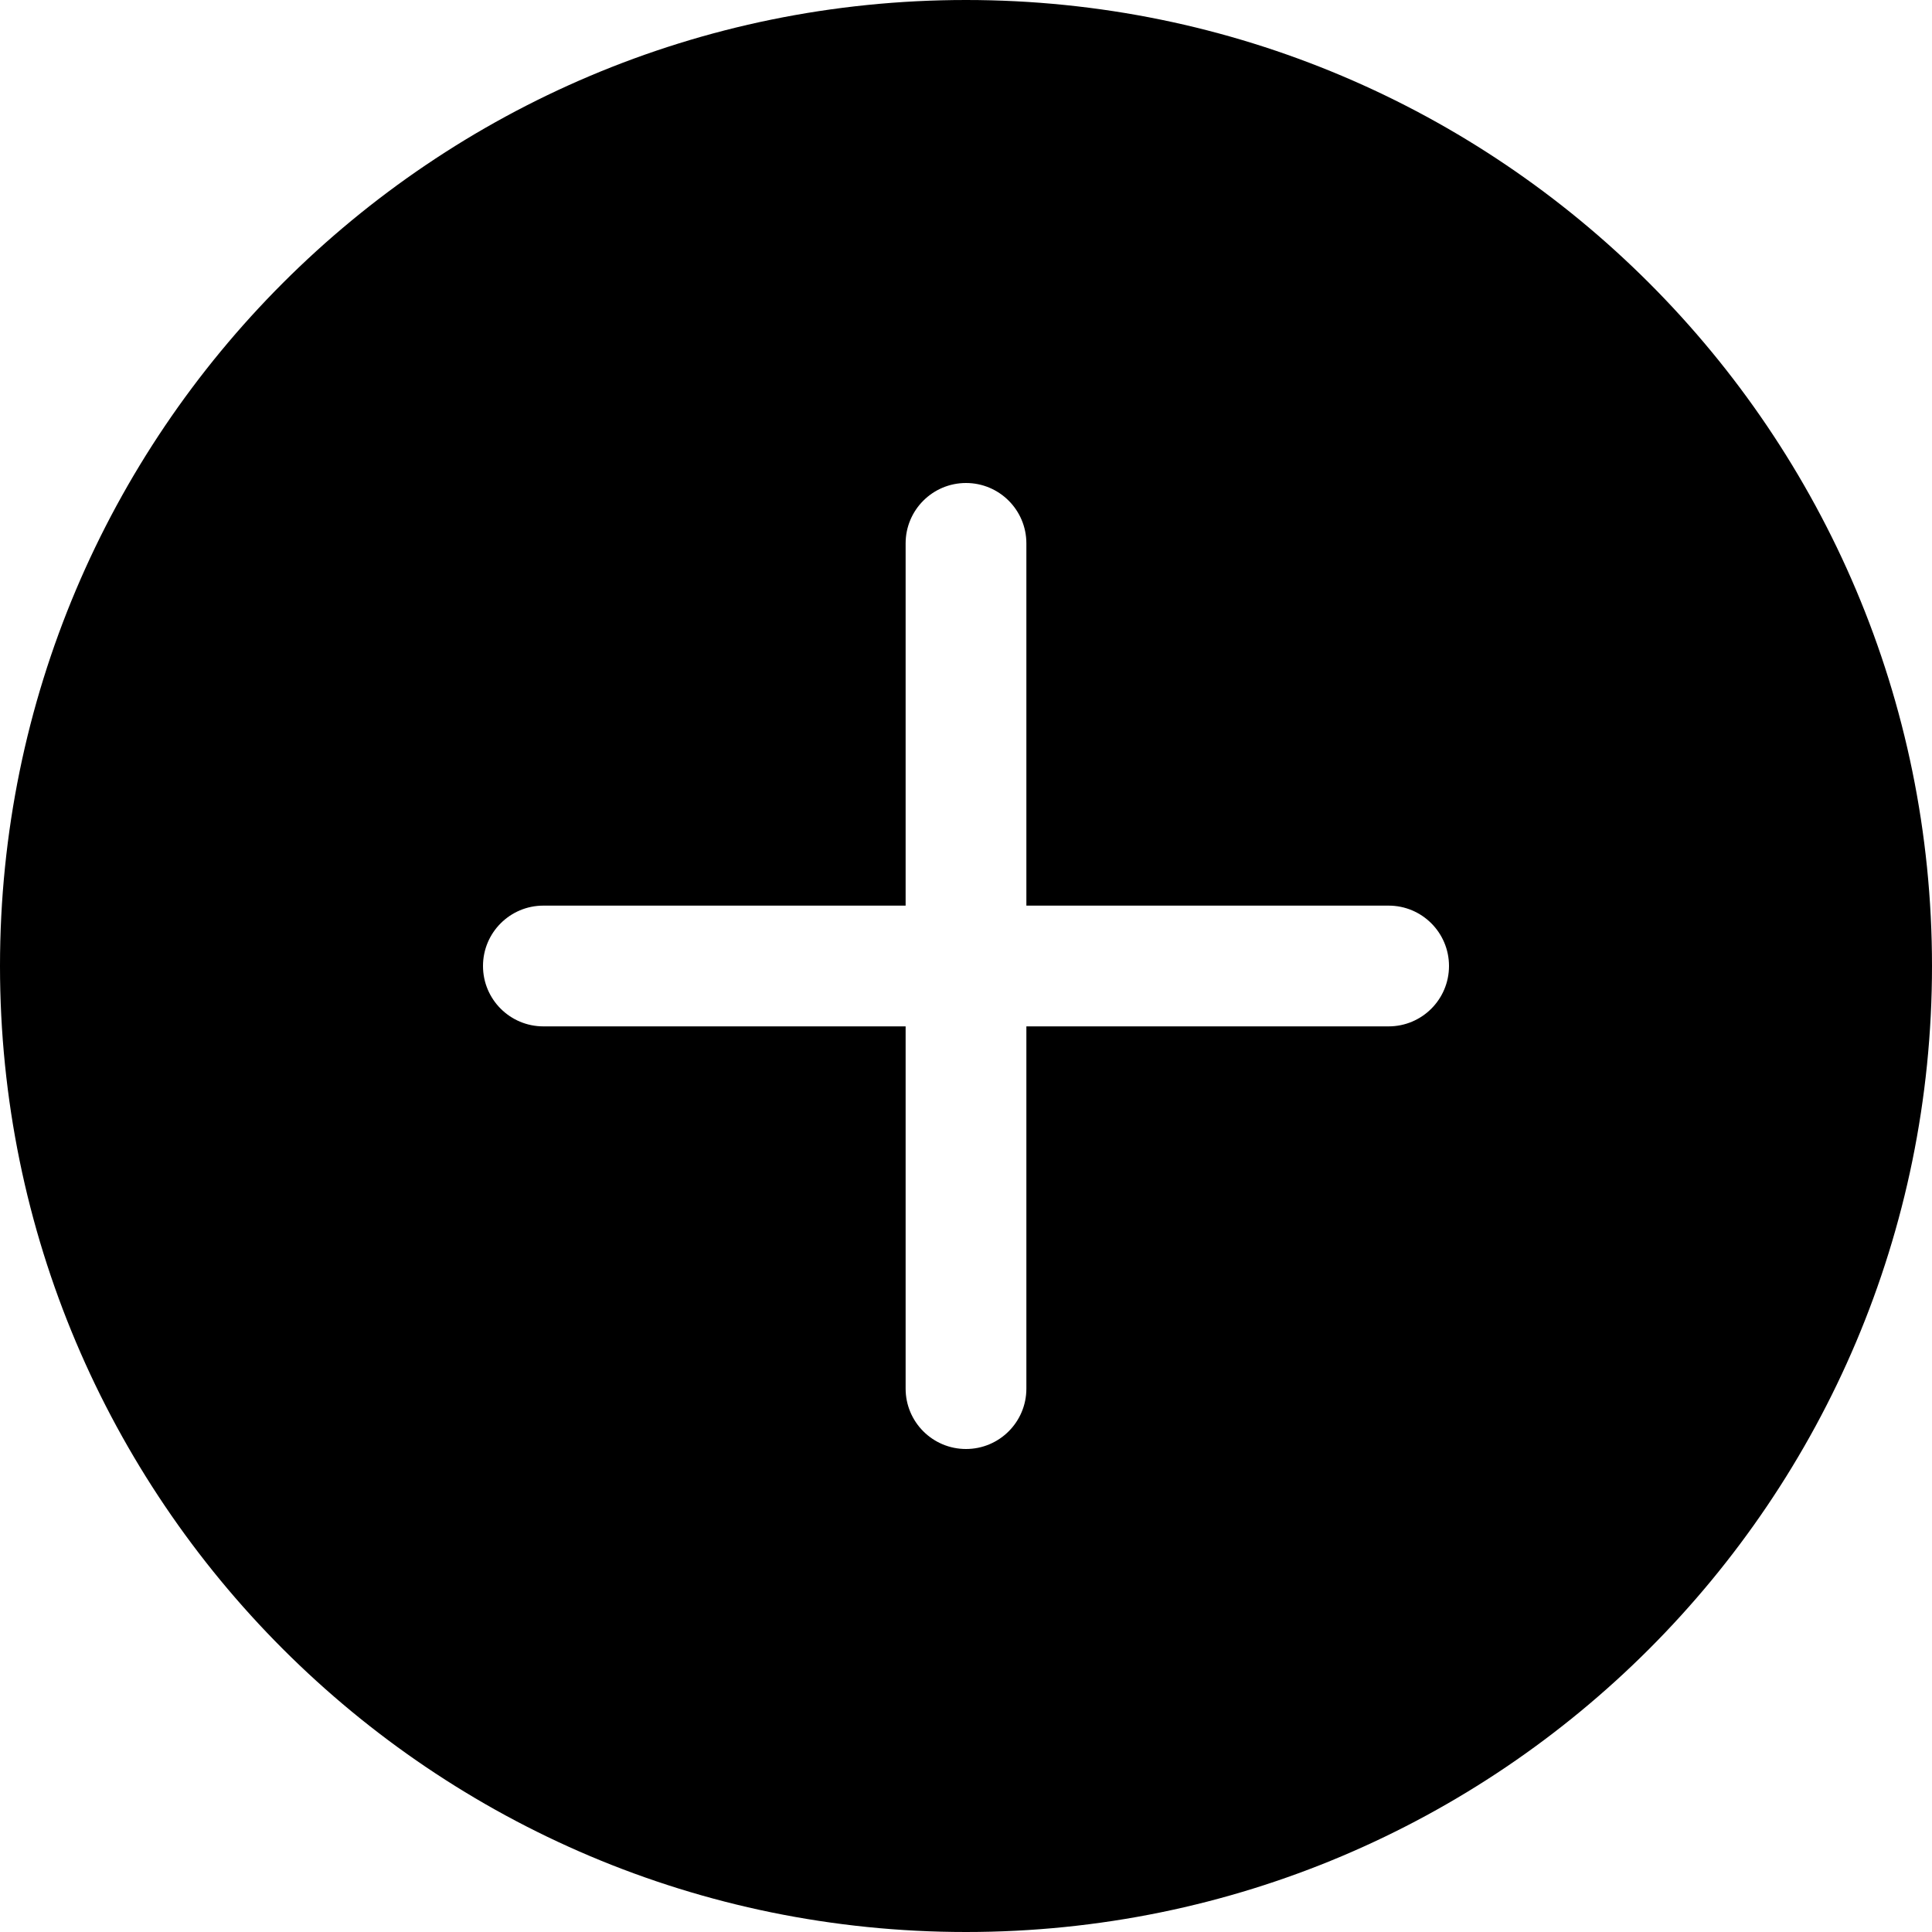
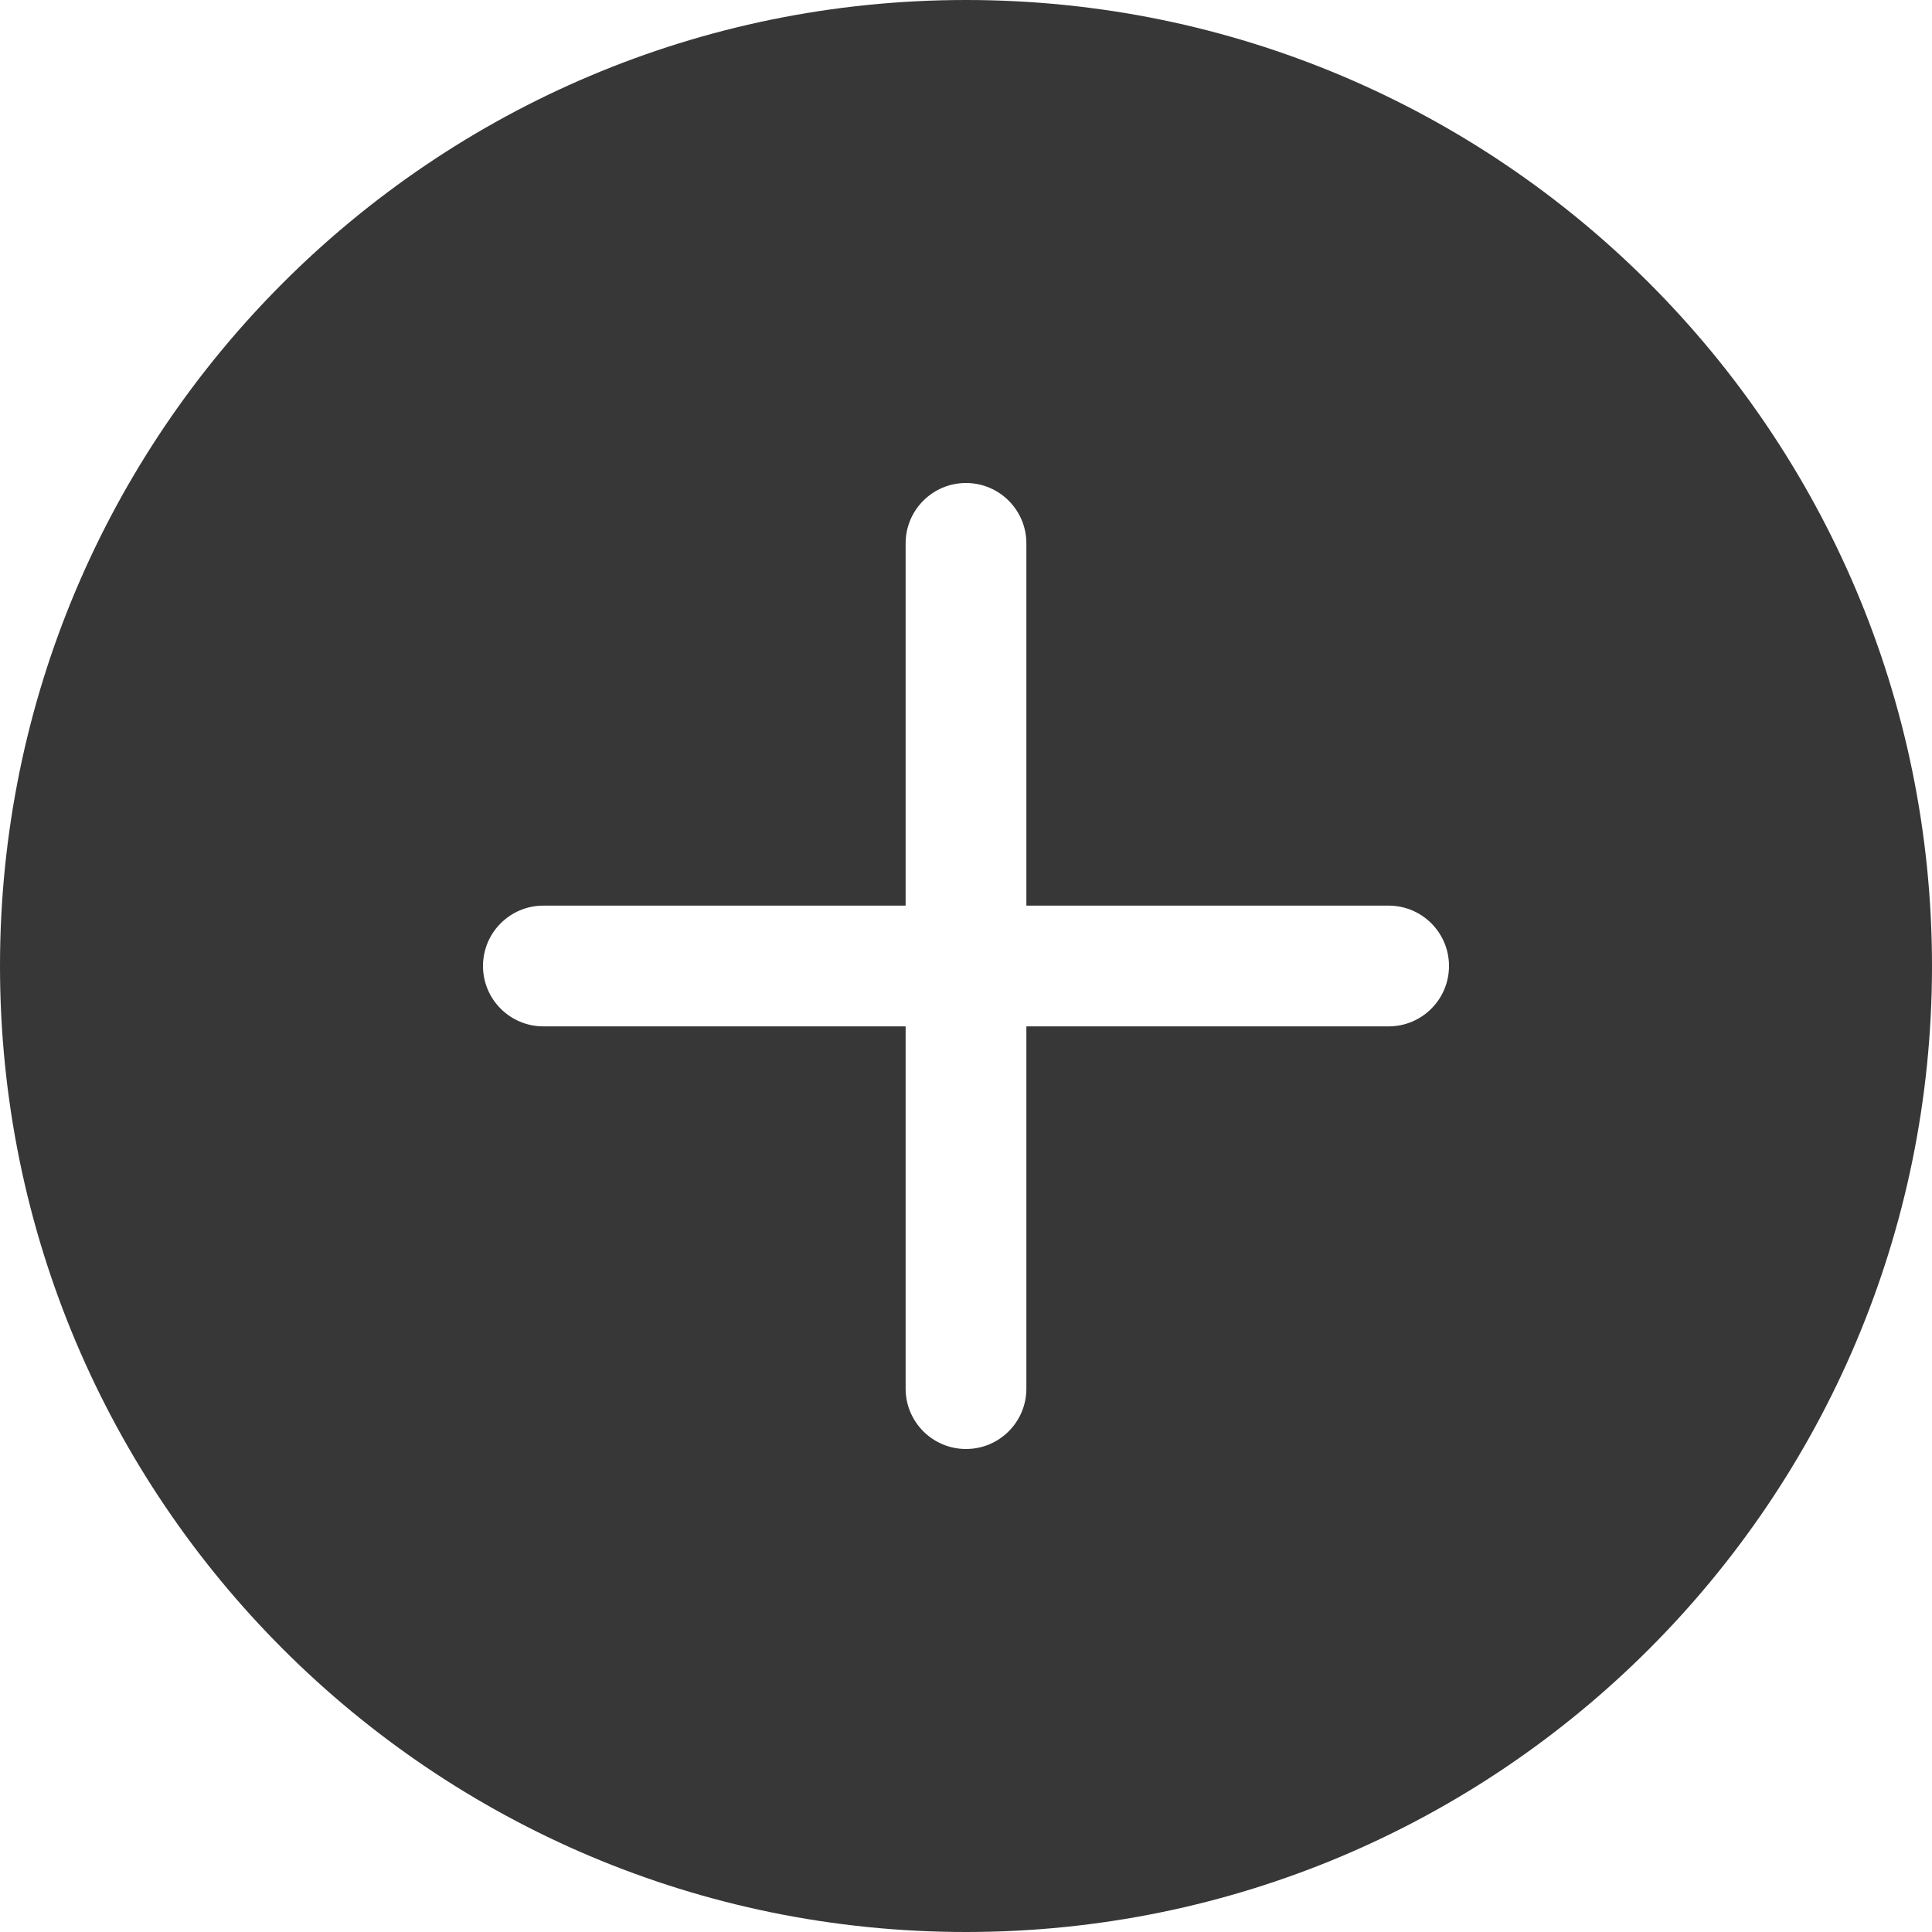
- <svg xmlns="http://www.w3.org/2000/svg" viewBox="0 0 16 16" fill="currentColor">
+ <svg xmlns="http://www.w3.org/2000/svg" viewBox="0 0 16 16" fill="rgb(55, 55, 55)">
  <path d="M16 8A8 8 0 1 1 0 8a8 8 0 0 1 16 0M8.5 4.5a.5.5 0 0 0-1 0v3h-3a.5.5 0 0 0 0 1h3v3a.5.5 0 0 0 1 0v-3h3a.5.5 0 0 0 0-1h-3z" />
</svg>
